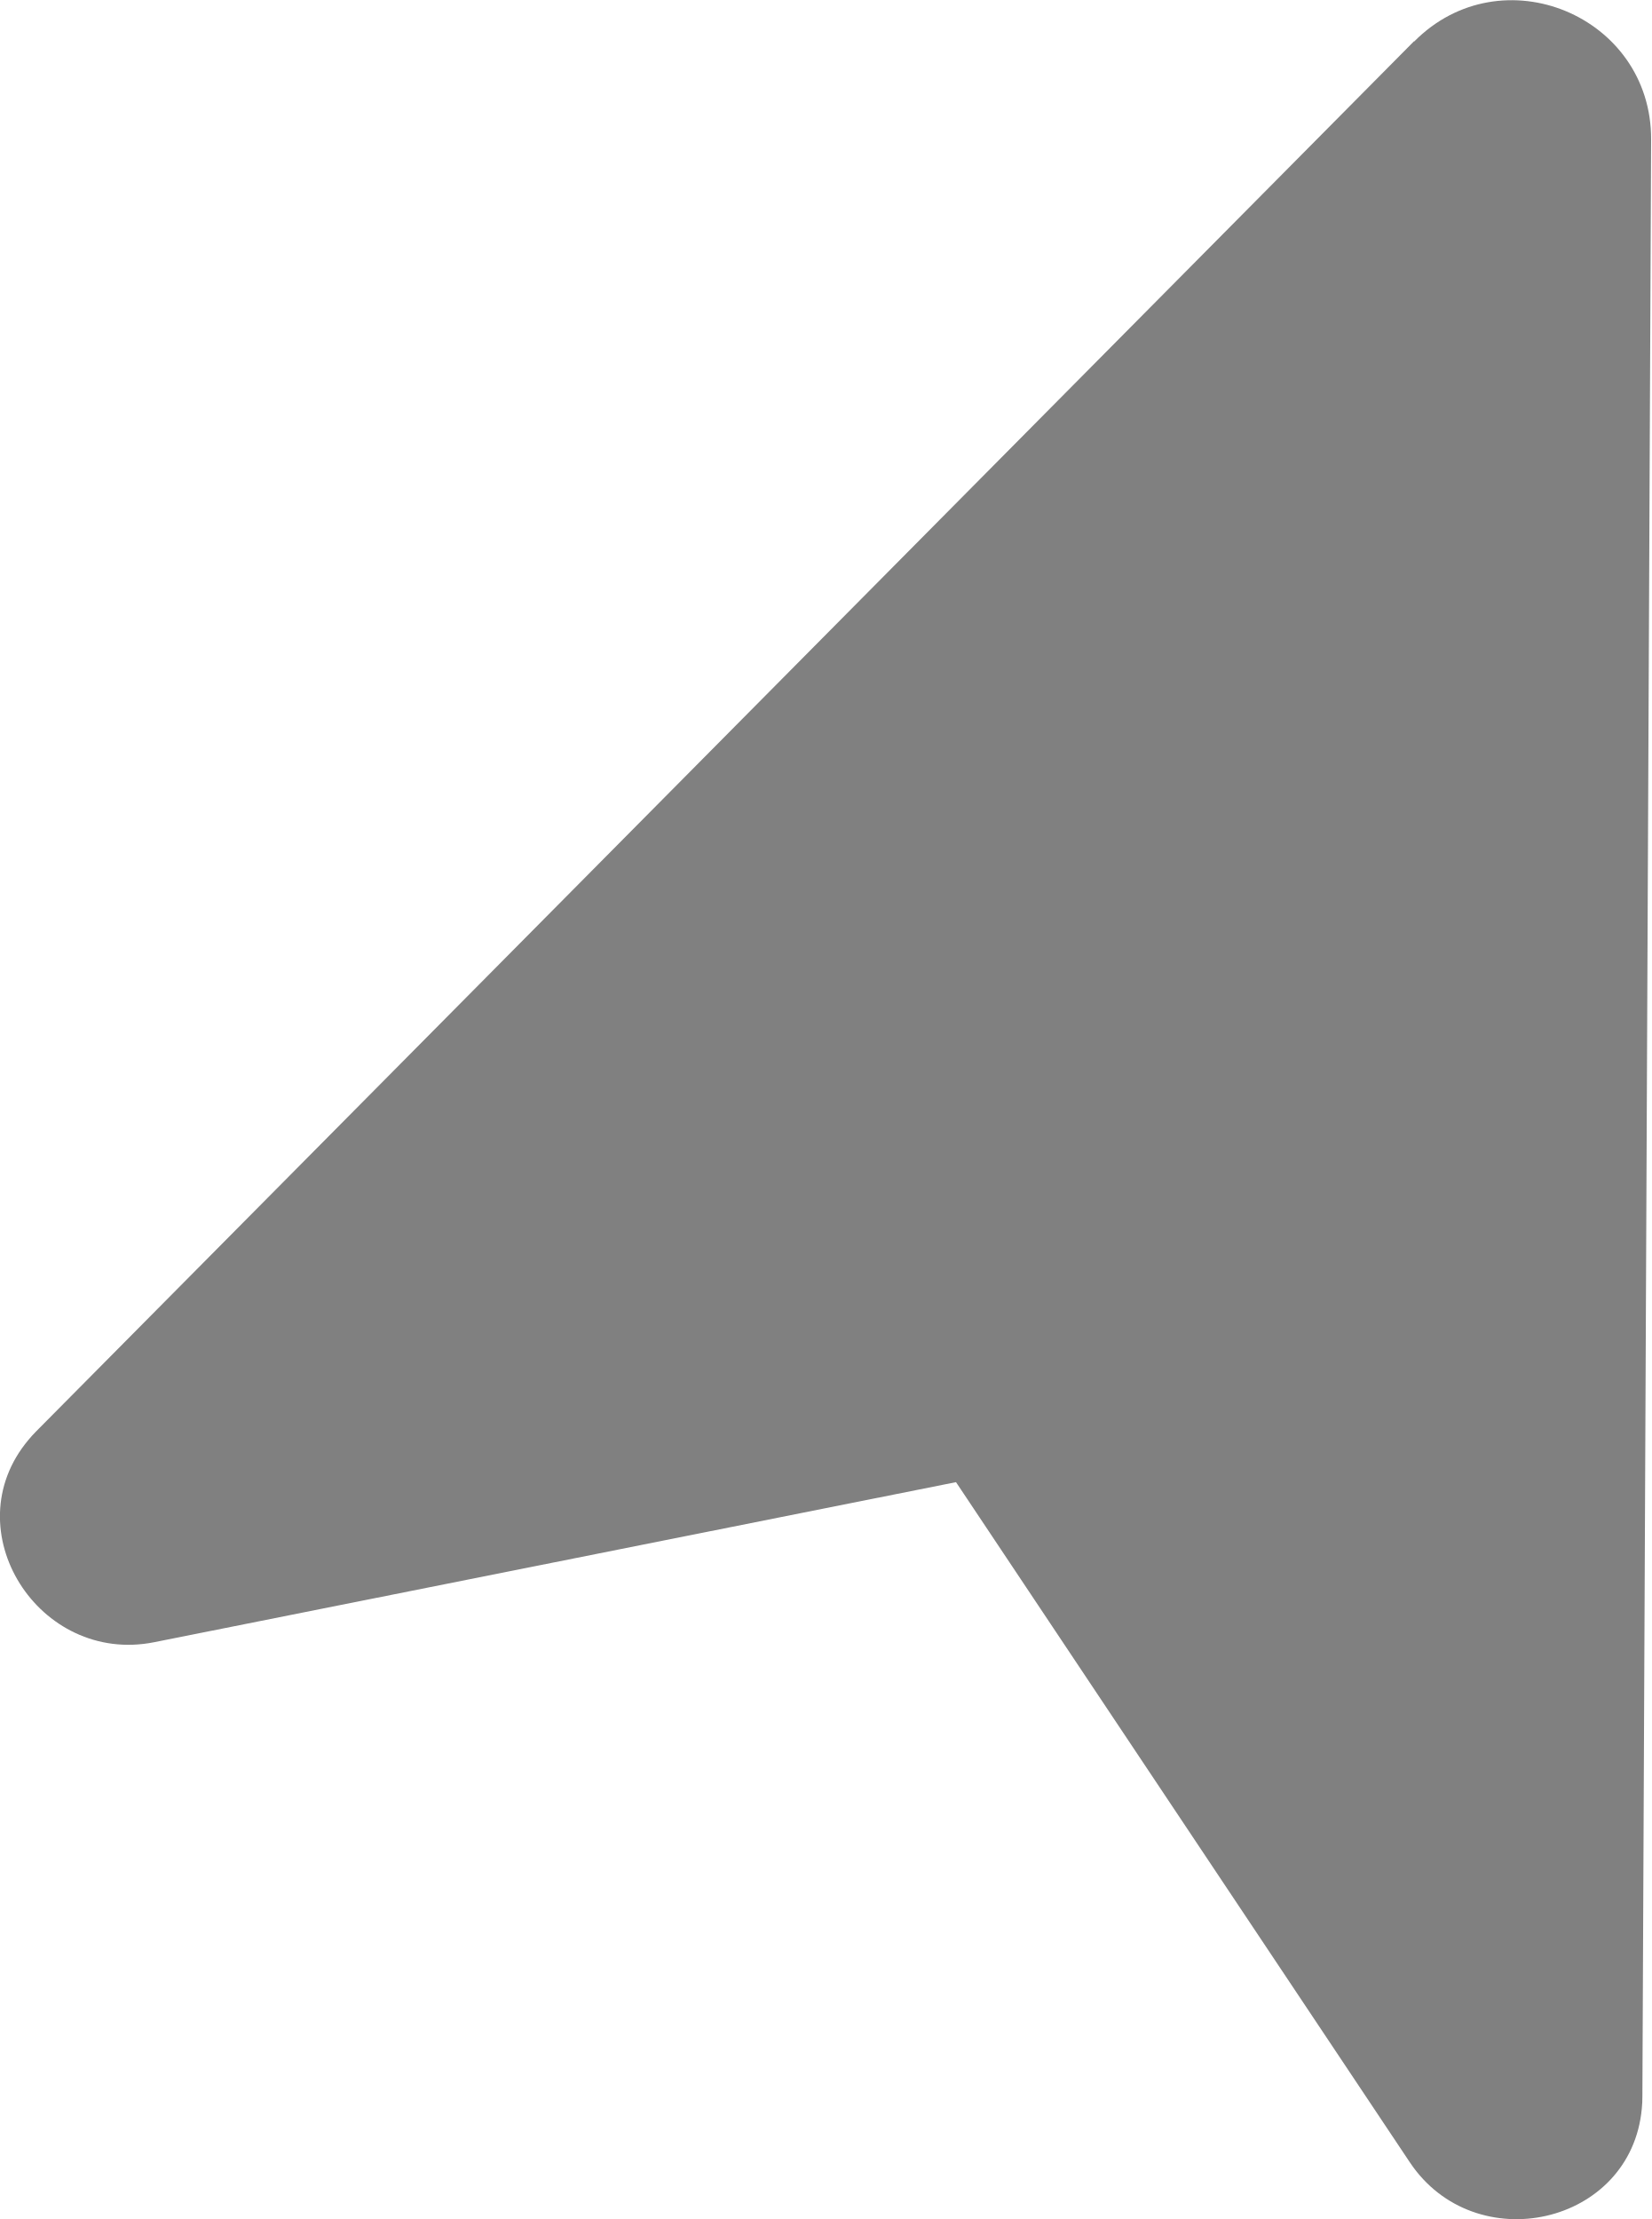
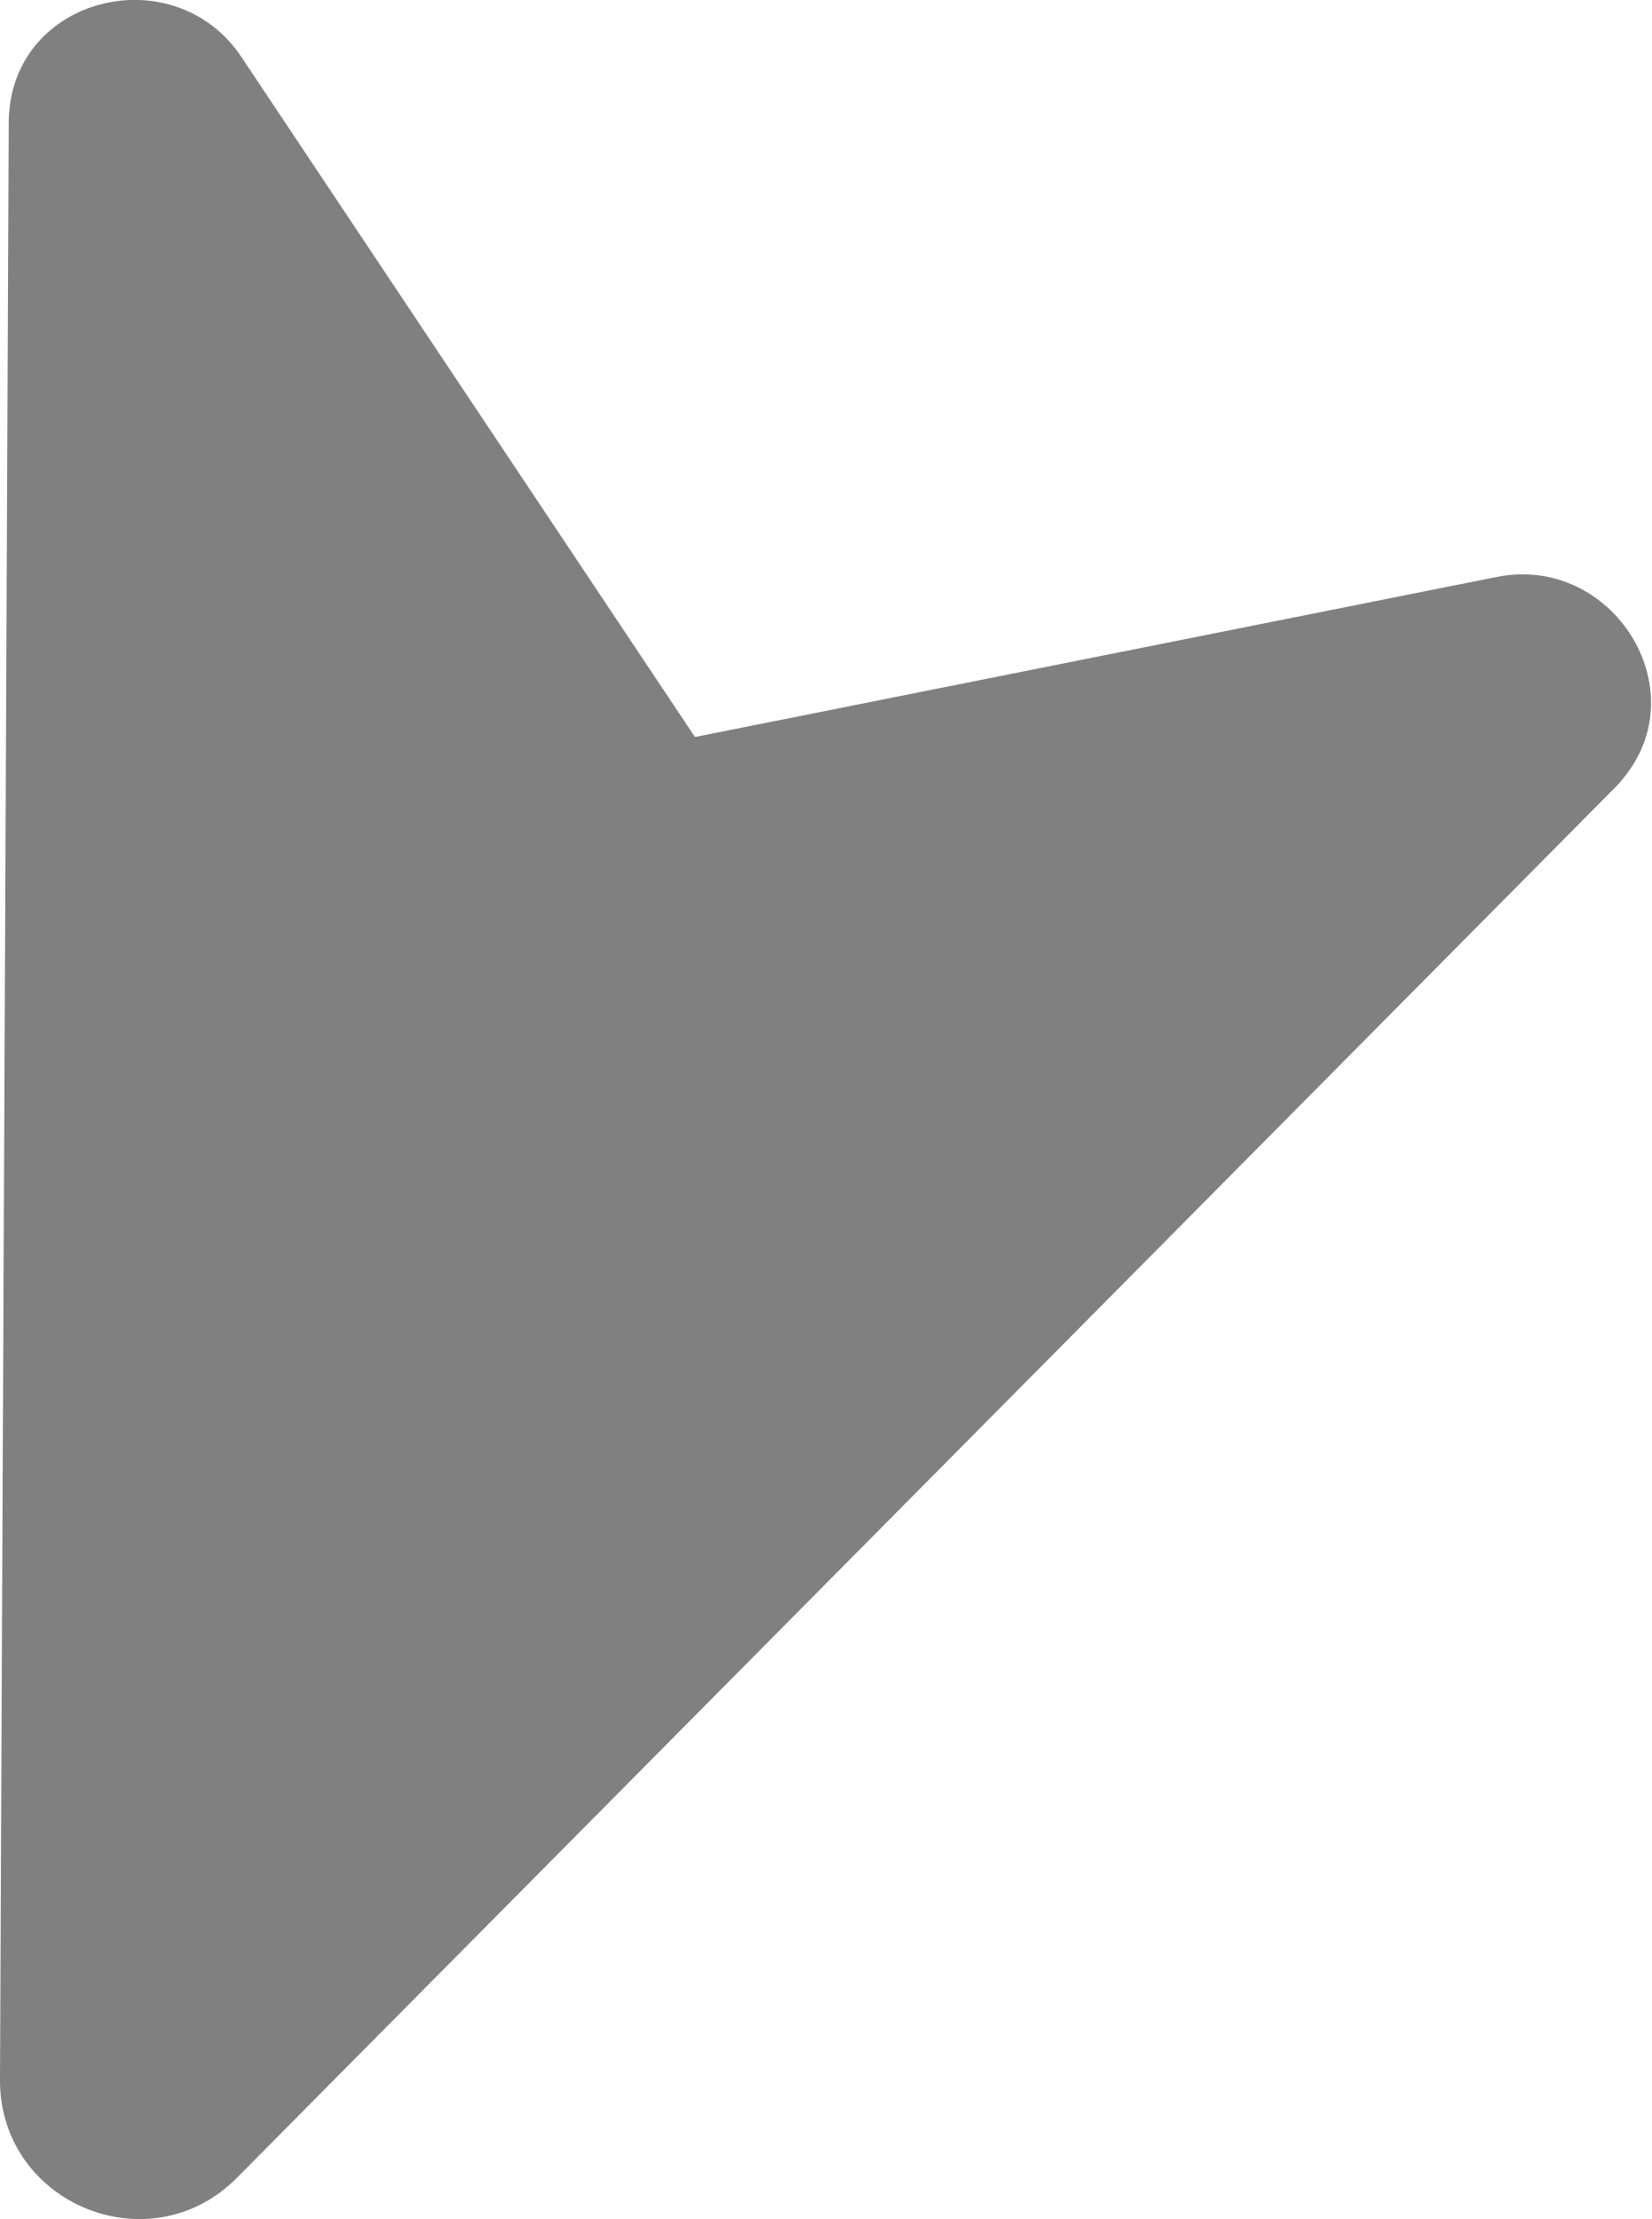
<svg xmlns="http://www.w3.org/2000/svg" id="Layer_2" data-name="Layer 2" viewBox="0 0 117.27 157.62">
  <defs>
    <style>
      .cls-1 {
        fill: gray;
      }
    </style>
  </defs>
  <g id="Layer_2-2" data-name="Layer 2">
-     <path class="cls-1" d="m100.43,2.93L2.59,101.65c-.21.21-.4.42-.58.64-5.35,6.4.76,15.99,8.94,14.36l56.95-11.37,32.23,48.31c4.63,6.94,15.73,4.48,16.48-3.83.03-.28.04-.57.04-.86l.62-138.98c.04-8.81-10.63-13.23-16.83-6.97Z" />
+     <path class="cls-1" d="m16.83,154.69L114.67,55.98c.21-.21.4-.42.58-.64,5.35-6.4-.76-15.99-8.94-14.36l-56.95,11.37L17.14,4.04C12.51-2.9,1.4-.44.66,7.87c-.03.28-.04.57-.04.86L0,147.72c-.04,8.81,10.63,13.23,16.83,6.97Z" />
  </g>
</svg>
